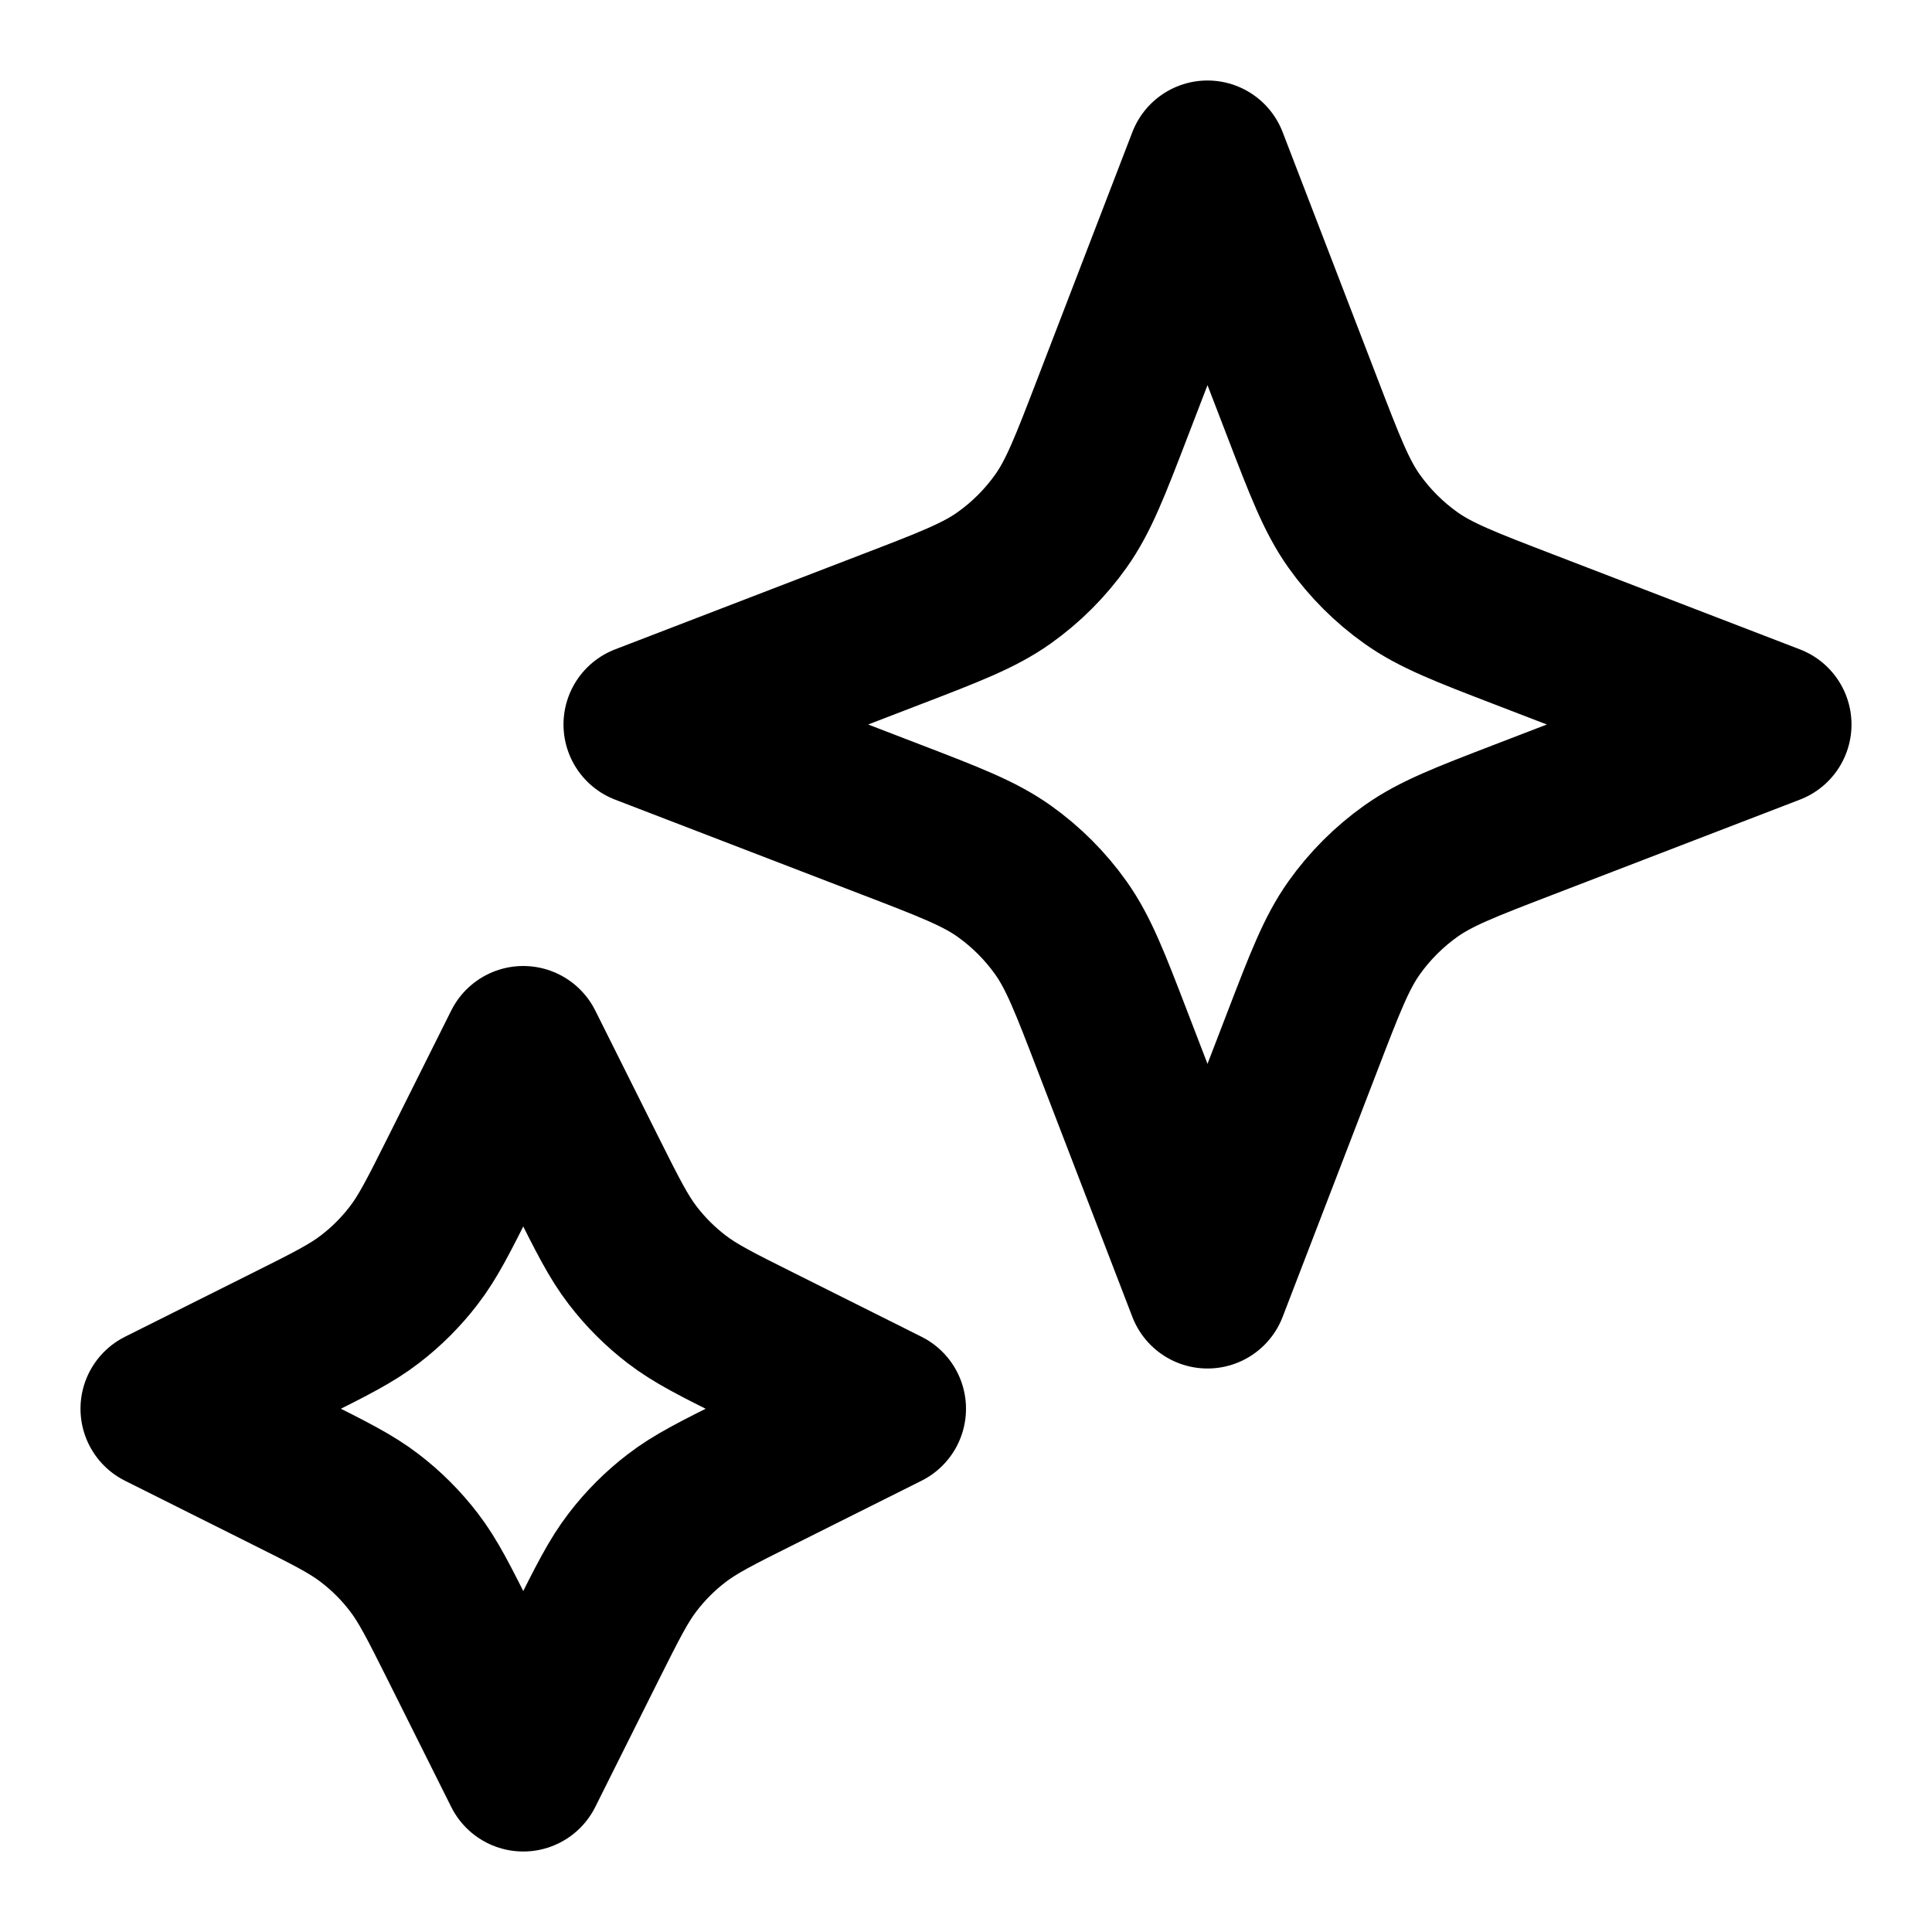
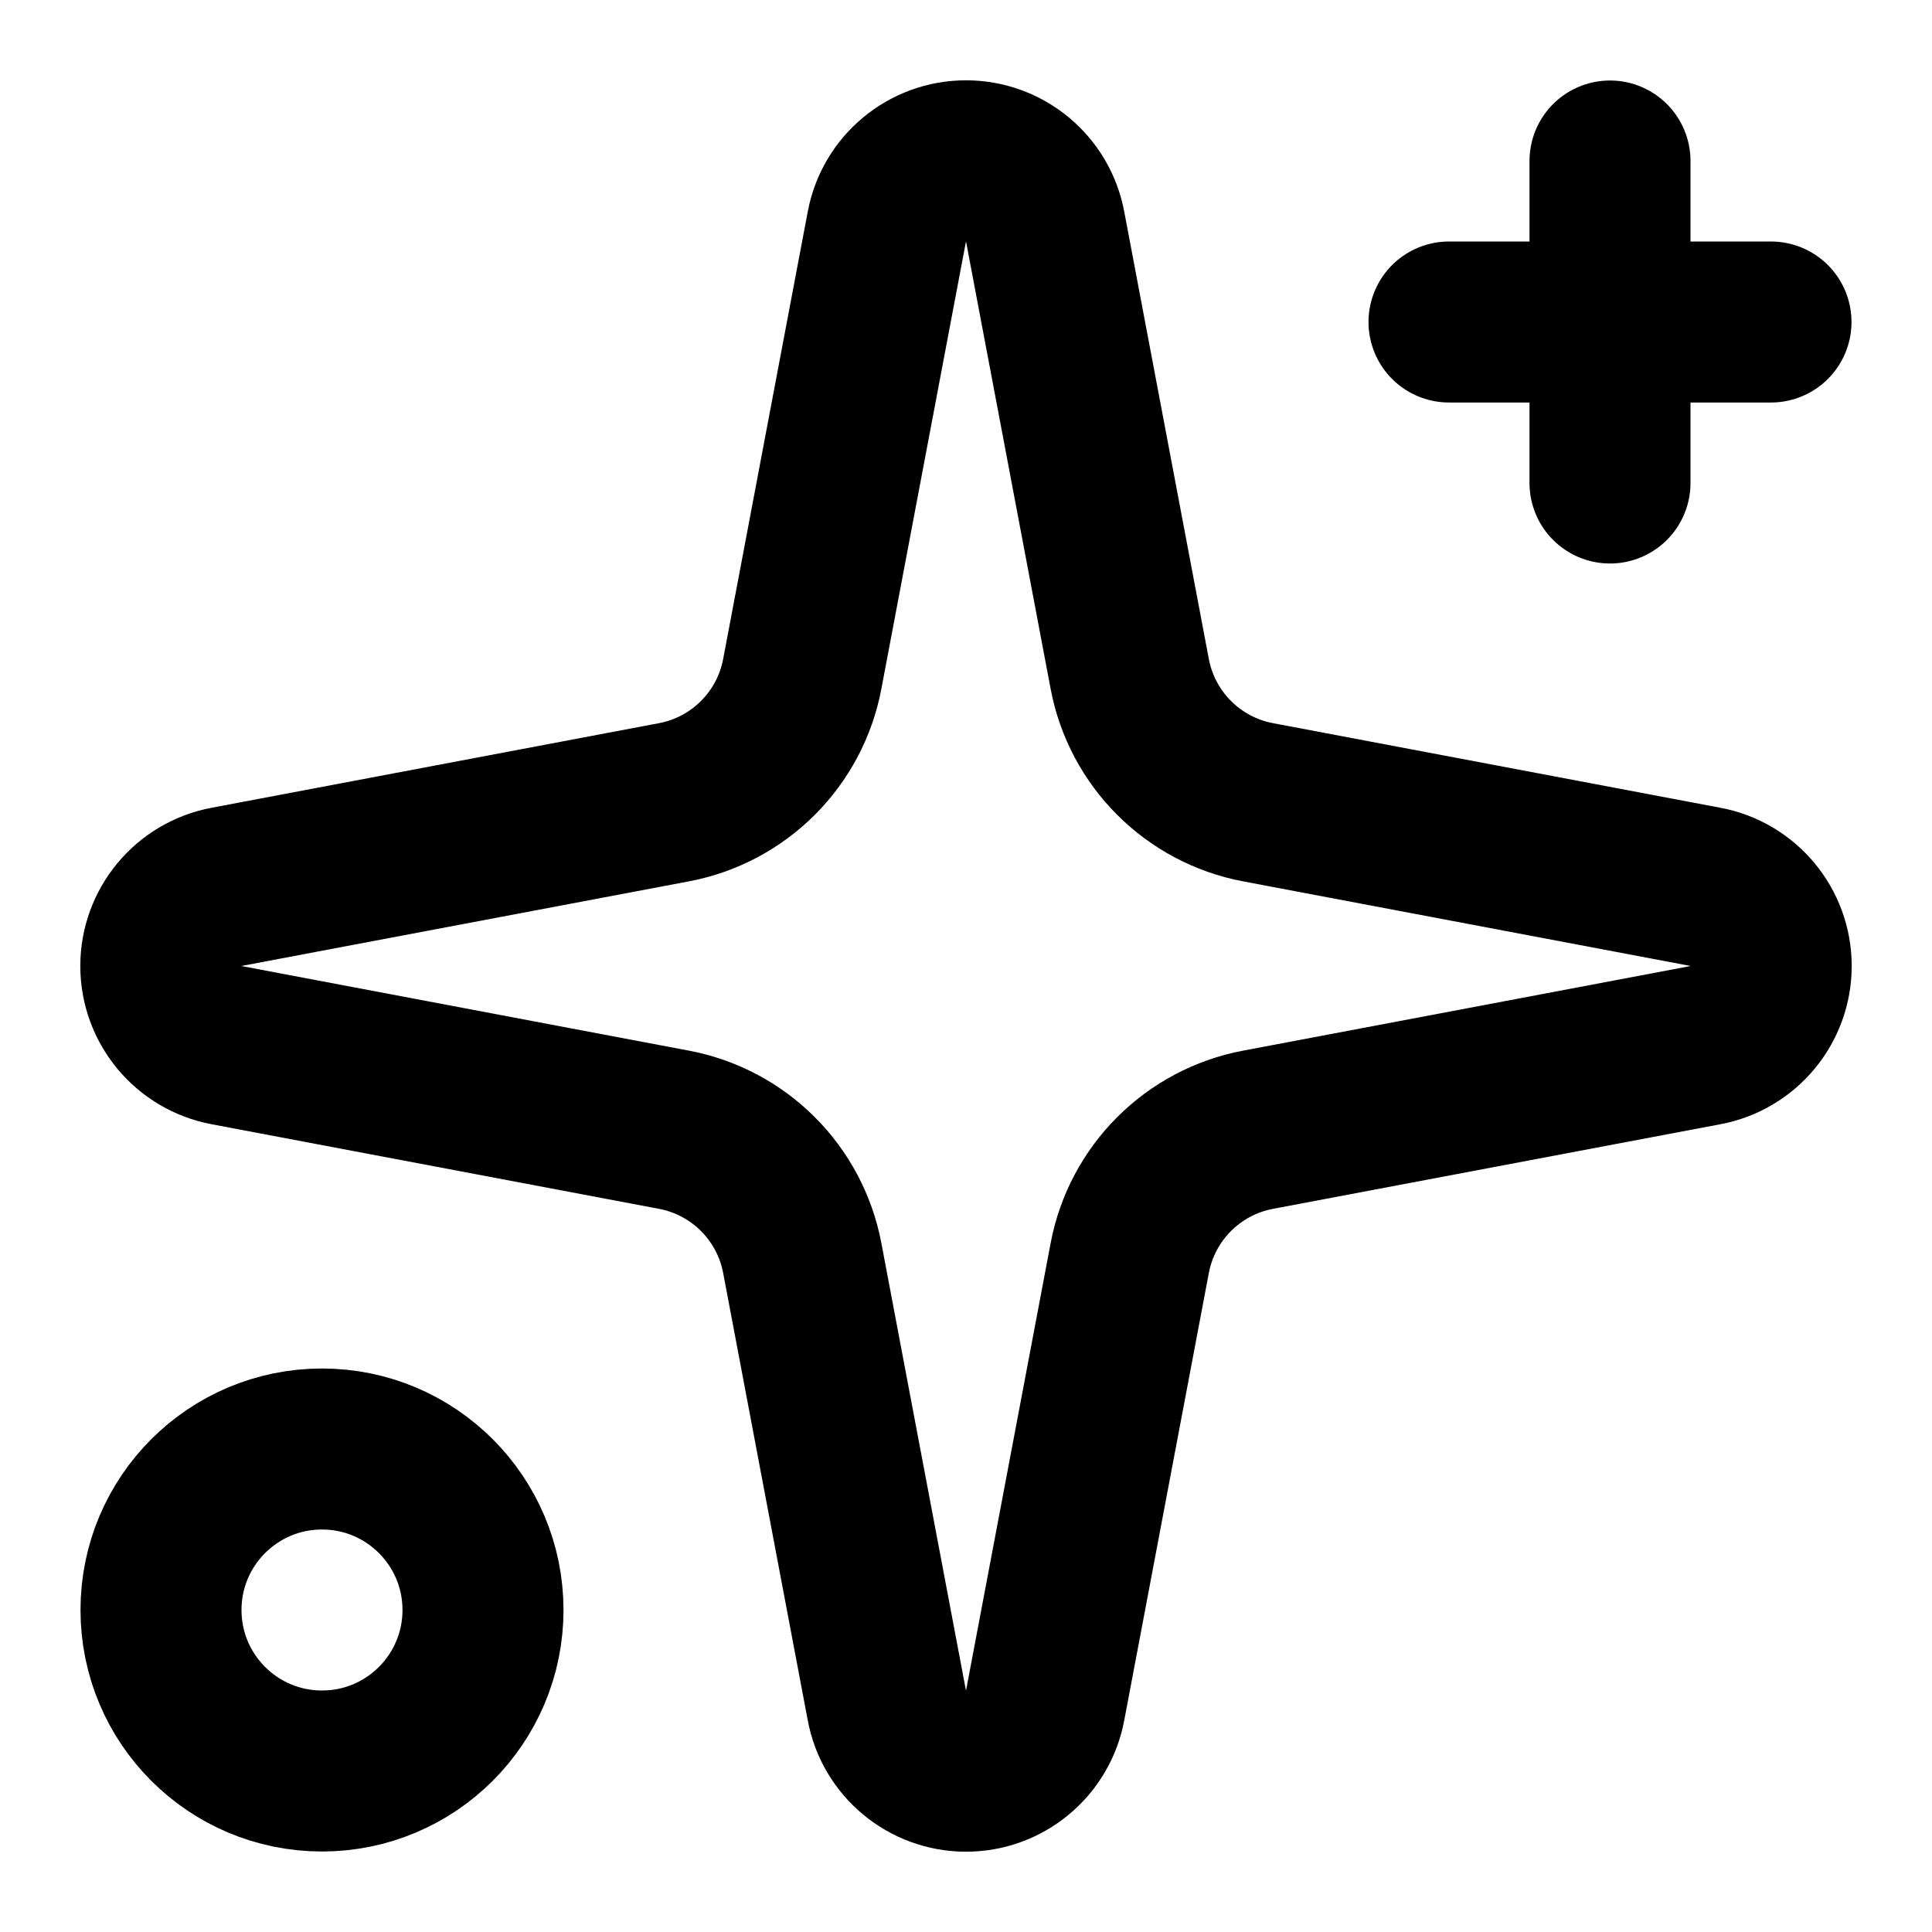
- <svg xmlns="http://www.w3.org/2000/svg" width="800px" height="800px" viewBox="0 0 24 24" fill="none">
-   <path d="M6.5 13L7.284 14.569C7.55 15.1 7.683 15.365 7.86 15.595C8.017 15.8 8.2 15.983 8.405 16.14C8.635 16.317 8.9 16.45 9.431 16.715L11 17.5L9.431 18.285C8.9 18.55 8.635 18.683 8.405 18.86C8.2 19.017 8.017 19.2 7.86 19.405C7.683 19.635 7.55 19.9 7.284 20.431L6.5 22L5.716 20.431C5.45 19.9 5.317 19.635 5.14 19.405C4.983 19.2 4.8 19.017 4.595 18.86C4.365 18.683 4.1 18.55 3.569 18.285L2 17.5L3.569 16.715C4.1 16.45 4.365 16.317 4.595 16.14C4.8 15.983 4.983 15.8 5.14 15.595C5.317 15.365 5.45 15.1 5.716 14.569L6.5 13Z" stroke="#000000" stroke-width="2" stroke-linecap="round" stroke-linejoin="round" />
-   <path d="M15 2L16.179 5.064C16.461 5.798 16.602 6.164 16.821 6.473C17.015 6.746 17.254 6.985 17.527 7.179C17.836 7.398 18.202 7.539 18.936 7.821L22 9L18.936 10.179C18.202 10.461 17.836 10.602 17.527 10.821C17.254 11.015 17.015 11.254 16.821 11.527C16.602 11.836 16.461 12.202 16.179 12.936L15 16L13.821 12.936C13.539 12.202 13.398 11.836 13.179 11.527C12.985 11.254 12.746 11.015 12.473 10.821C12.164 10.602 11.798 10.461 11.064 10.179L8 9L11.064 7.821C11.798 7.539 12.164 7.398 12.473 7.179C12.746 6.985 12.985 6.746 13.179 6.473C13.398 6.164 13.539 5.798 13.821 5.064L15 2Z" stroke="#000000" stroke-width="2" stroke-linecap="round" stroke-linejoin="round" />
+ <svg xmlns="http://www.w3.org/2000/svg" width="24" height="24" viewBox="0 0 24 24" fill="none" stroke="currentColor" stroke-width="2" stroke-linecap="round" stroke-linejoin="round">
+   <path d="M11.017 2.814a1 1 0 0 1 1.966 0l1.051 5.558a2 2 0 0 0 1.594 1.594l5.558 1.051a1 1 0 0 1 0 1.966l-5.558 1.051a2 2 0 0 0-1.594 1.594l-1.051 5.558a1 1 0 0 1-1.966 0l-1.051-5.558a2 2 0 0 0-1.594-1.594l-5.558-1.051a1 1 0 0 1 0-1.966l5.558-1.051a2 2 0 0 0 1.594-1.594z" />
+   <path d="M20 2v4" />
+   <path d="M22 4h-4" />
+   <circle cx="4" cy="20" r="2" />
</svg>
